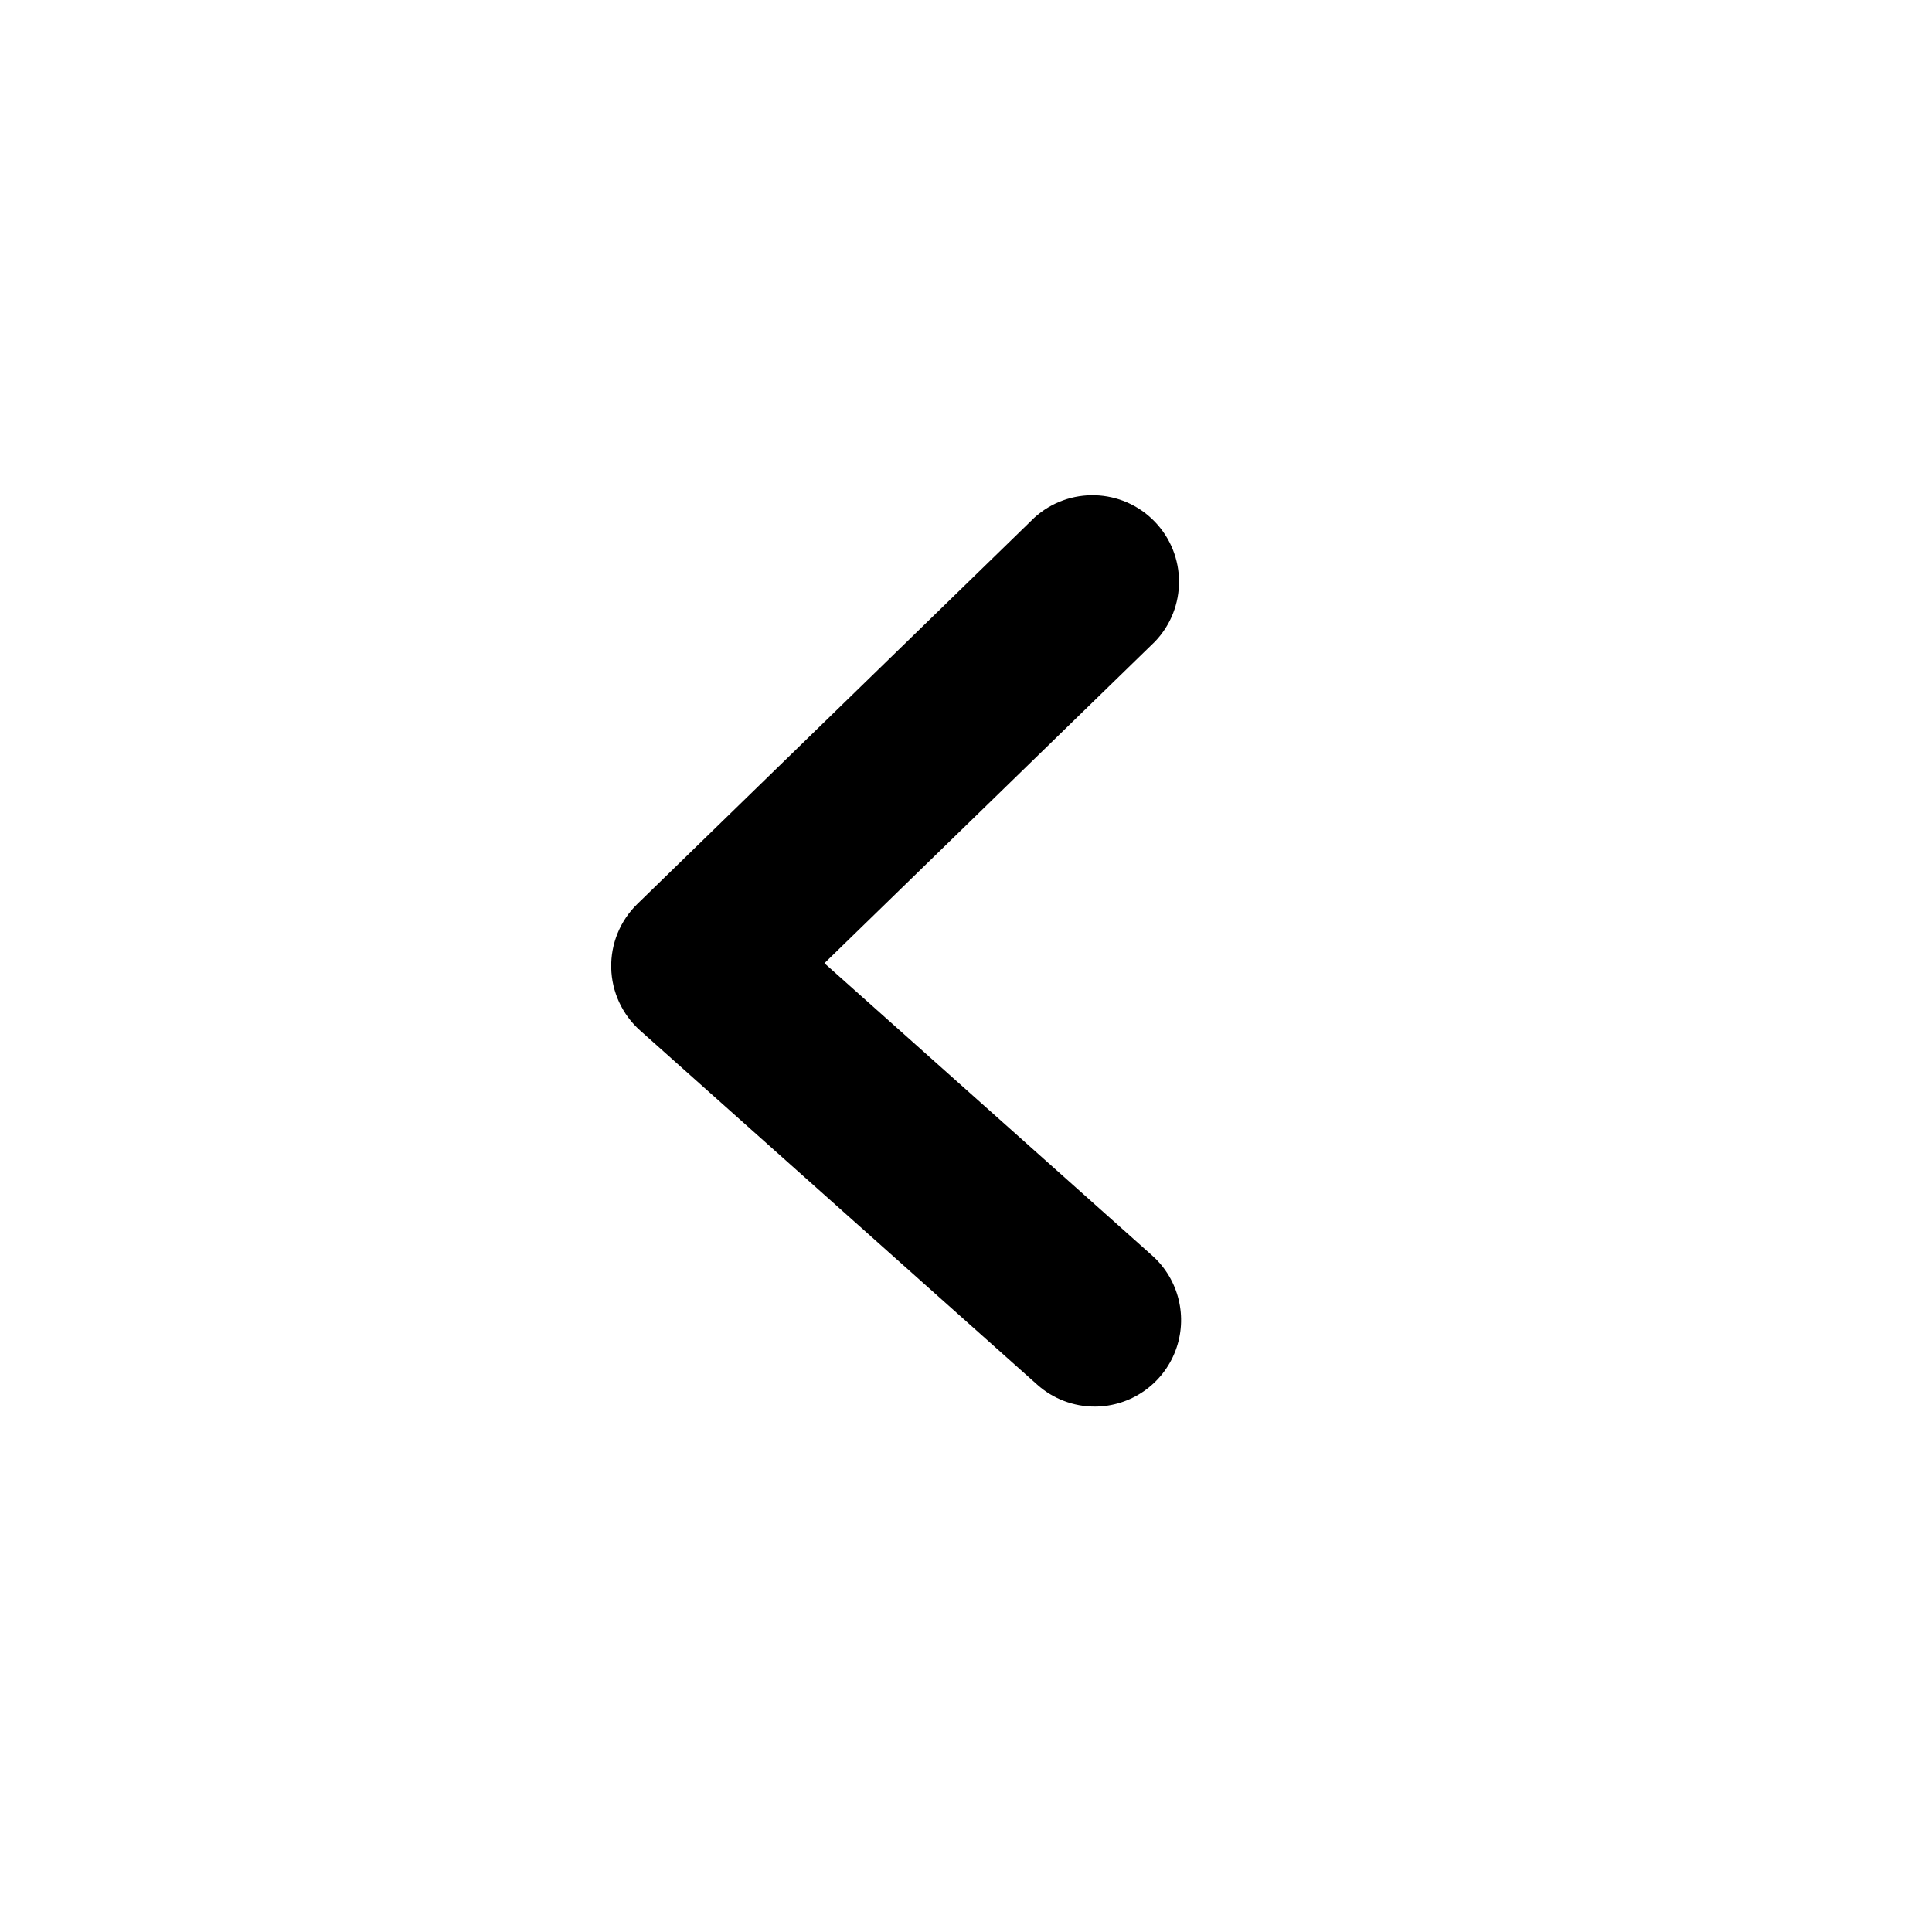
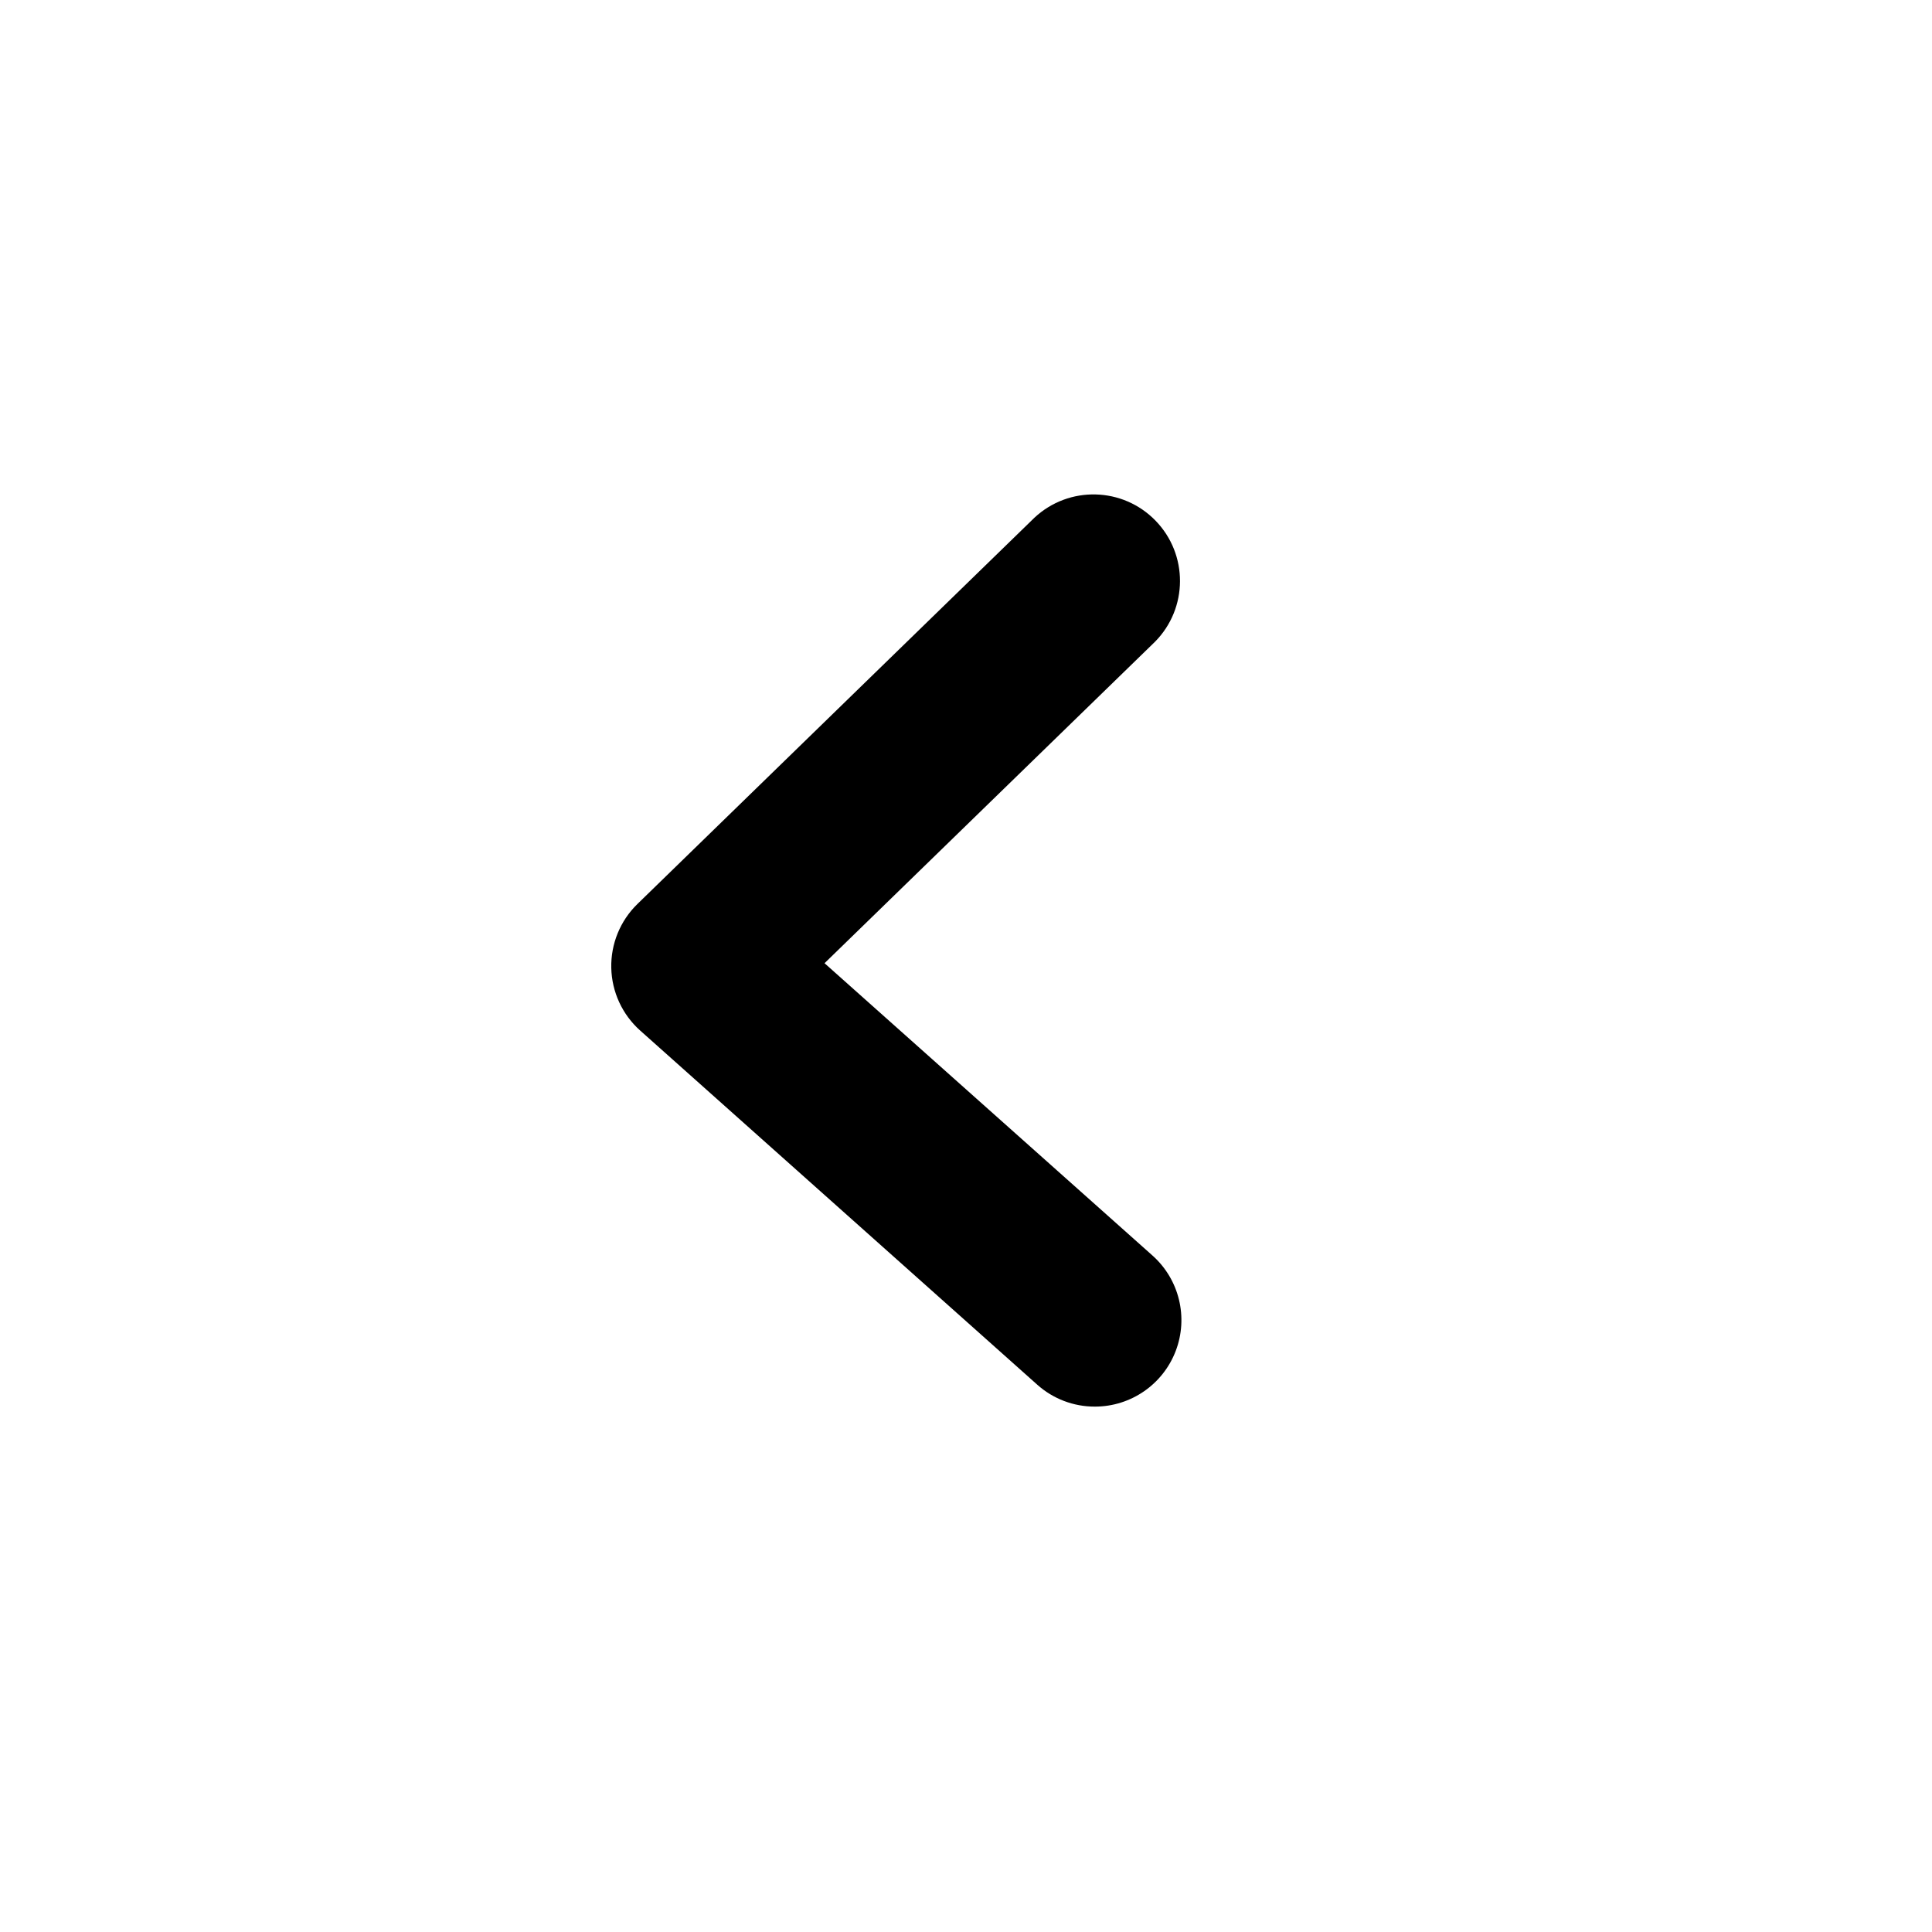
- <svg xmlns="http://www.w3.org/2000/svg" id="Layer_1" data-name="Layer 1" width="18" height="18" viewBox="0 0 18 18">
-   <path d="M10.2,13.105a.802.802,0,0,1-.536-.204l-3.7-3.3A.806.806,0,0,1,5.938,8.422l3.7-3.6a.806.806,0,0,1,1.123,1.155l-3.08,2.997,3.054,2.724A.806.806,0,0,1,10.2,13.105Z" />
+ <svg viewBox="0 0 18 18">
+   <path d="M10.2 13.105a.802.802 0 0 1-.536-.204l-3.7-3.3a.806.806 0 0 1-.026-1.178l3.7-3.6a.806.806 0 0 1 1.123 1.156L7.682 8.974l3.056 2.724a.806.806 0 0 1-.536 1.407z" />
</svg>
